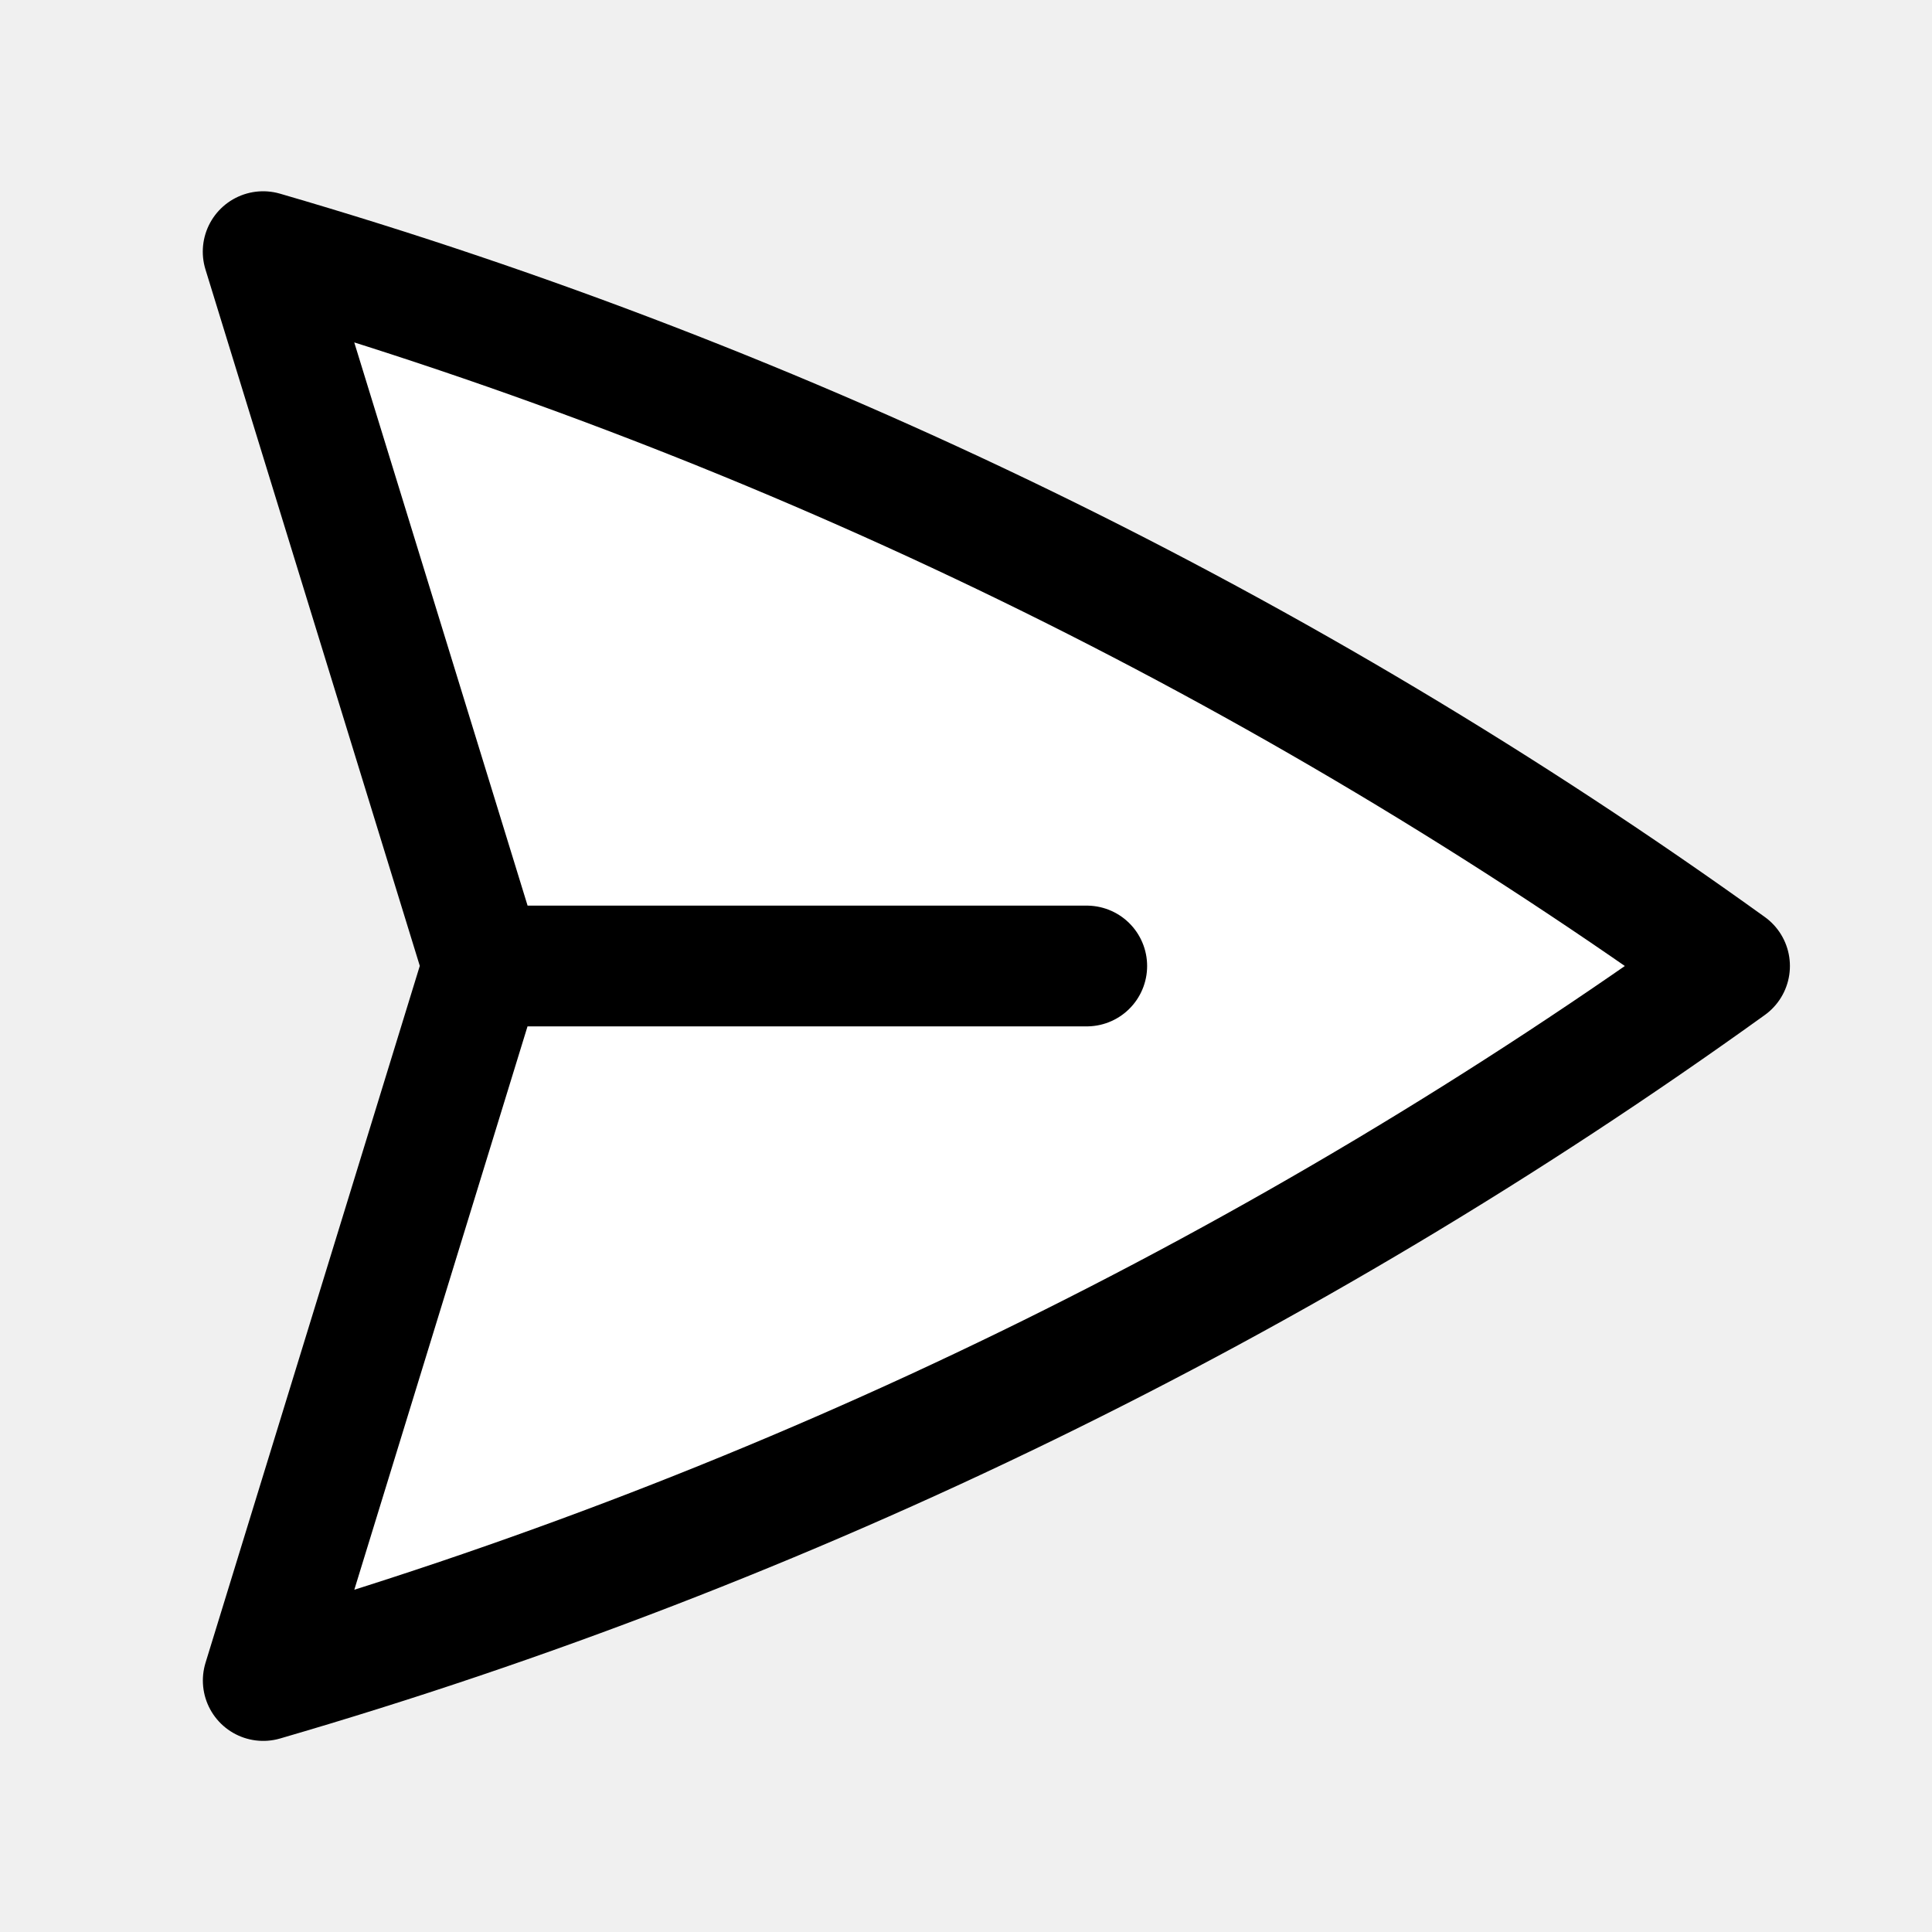
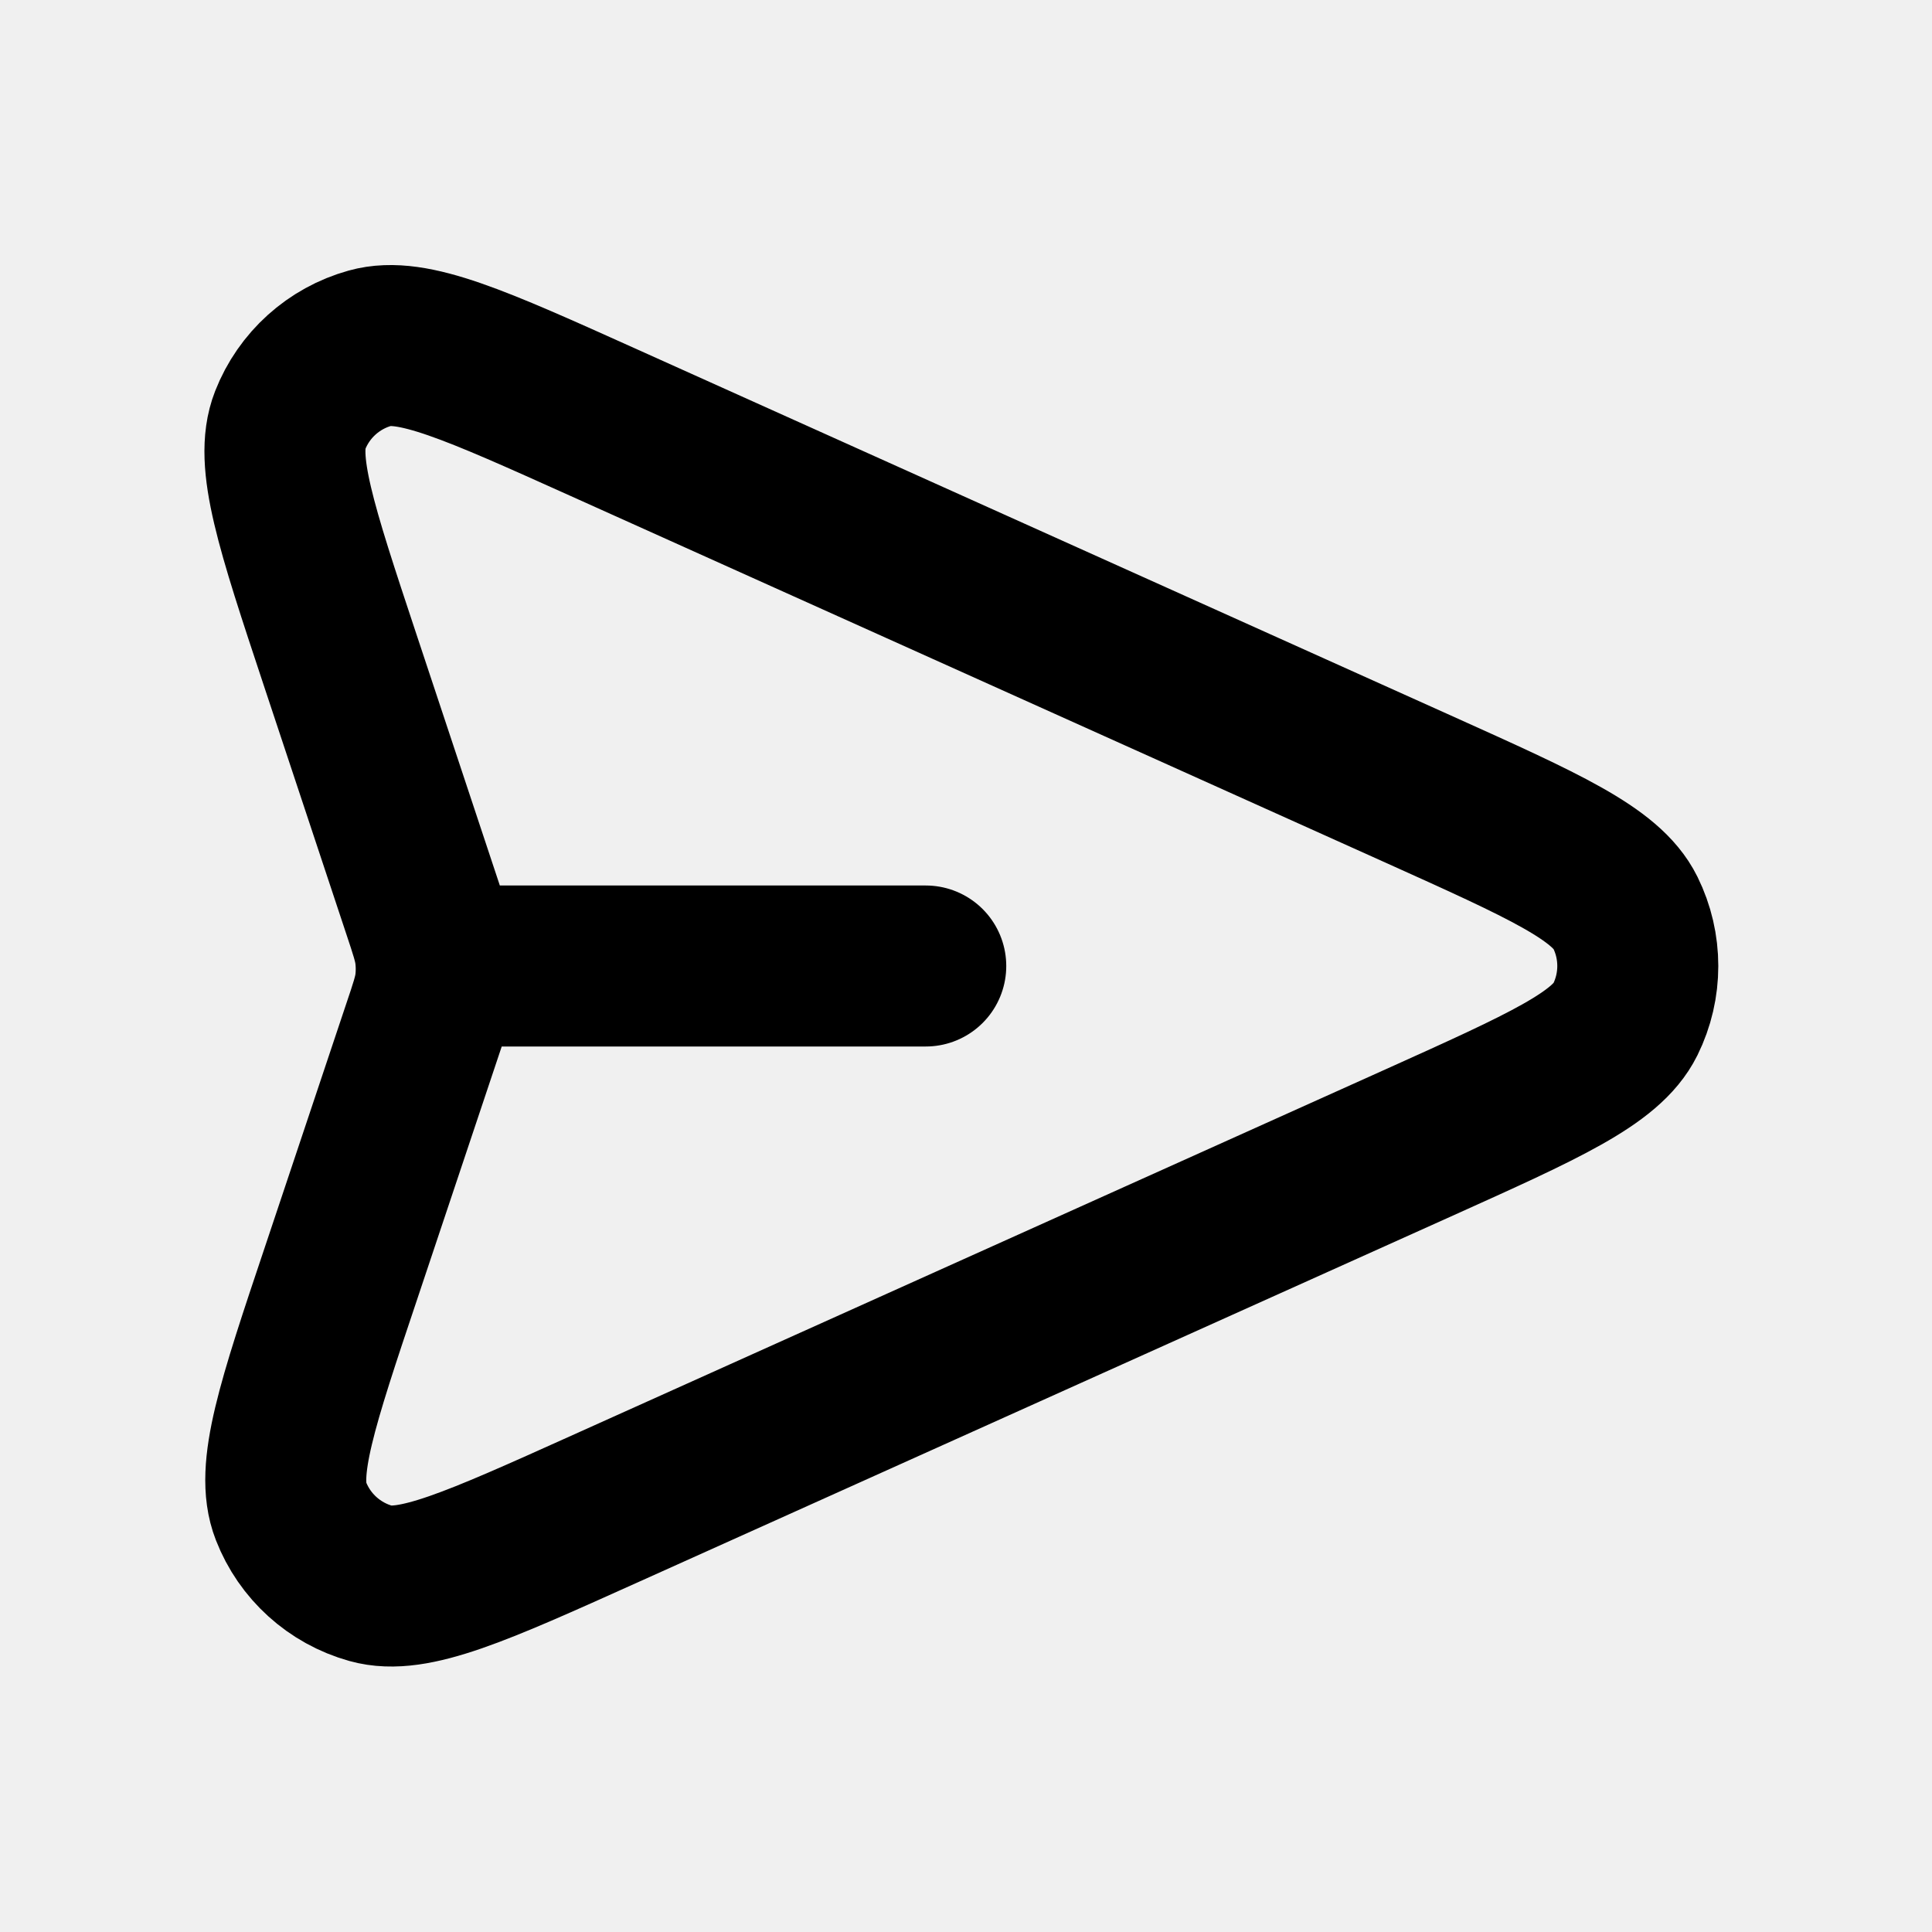
- <svg xmlns="http://www.w3.org/2000/svg" fill="#ffffff" viewBox="0 0 24 24" stroke-width="1.5" stroke="currentColor" class="w-6 h-6">
-   <path stroke-linecap="round" stroke-linejoin="round" d="M6 12L3.269 3.126A59.768 59.768 0 0121.485 12 59.77 59.77 0 013.27 20.876L5.999 12zm0 0h7.5" />
+ <svg xmlns="http://www.w3.org/2000/svg" width="800px" height="800px" viewBox="0 0 24 24" fill="none">
+   <path d="M11.5 12H5.419M5.246 12.797L4.242 15.799C3.691 17.442 3.416 18.264 3.614 18.77C3.785 19.21 4.153 19.543 4.608 19.67C5.131 19.816 5.922 19.46 7.502 18.749L17.637 14.189C19.18 13.494 19.951 13.147 20.19 12.665C20.397 12.246 20.397 11.754 20.19 11.335C19.951 10.853 19.18 10.506 17.637 9.811L7.485 5.243C5.909 4.534 5.121 4.179 4.598 4.325C4.144 4.451 3.776 4.783 3.604 5.222C3.406 5.727 3.678 6.547 4.222 8.188L5.248 11.279C5.342 11.561 5.389 11.702 5.407 11.846C5.423 11.974 5.423 12.103 5.407 12.231C5.388 12.375 5.341 12.516 5.246 12.797Z" stroke="#000000" stroke-width="2" stroke-linecap="round" stroke-linejoin="round" />
</svg>
